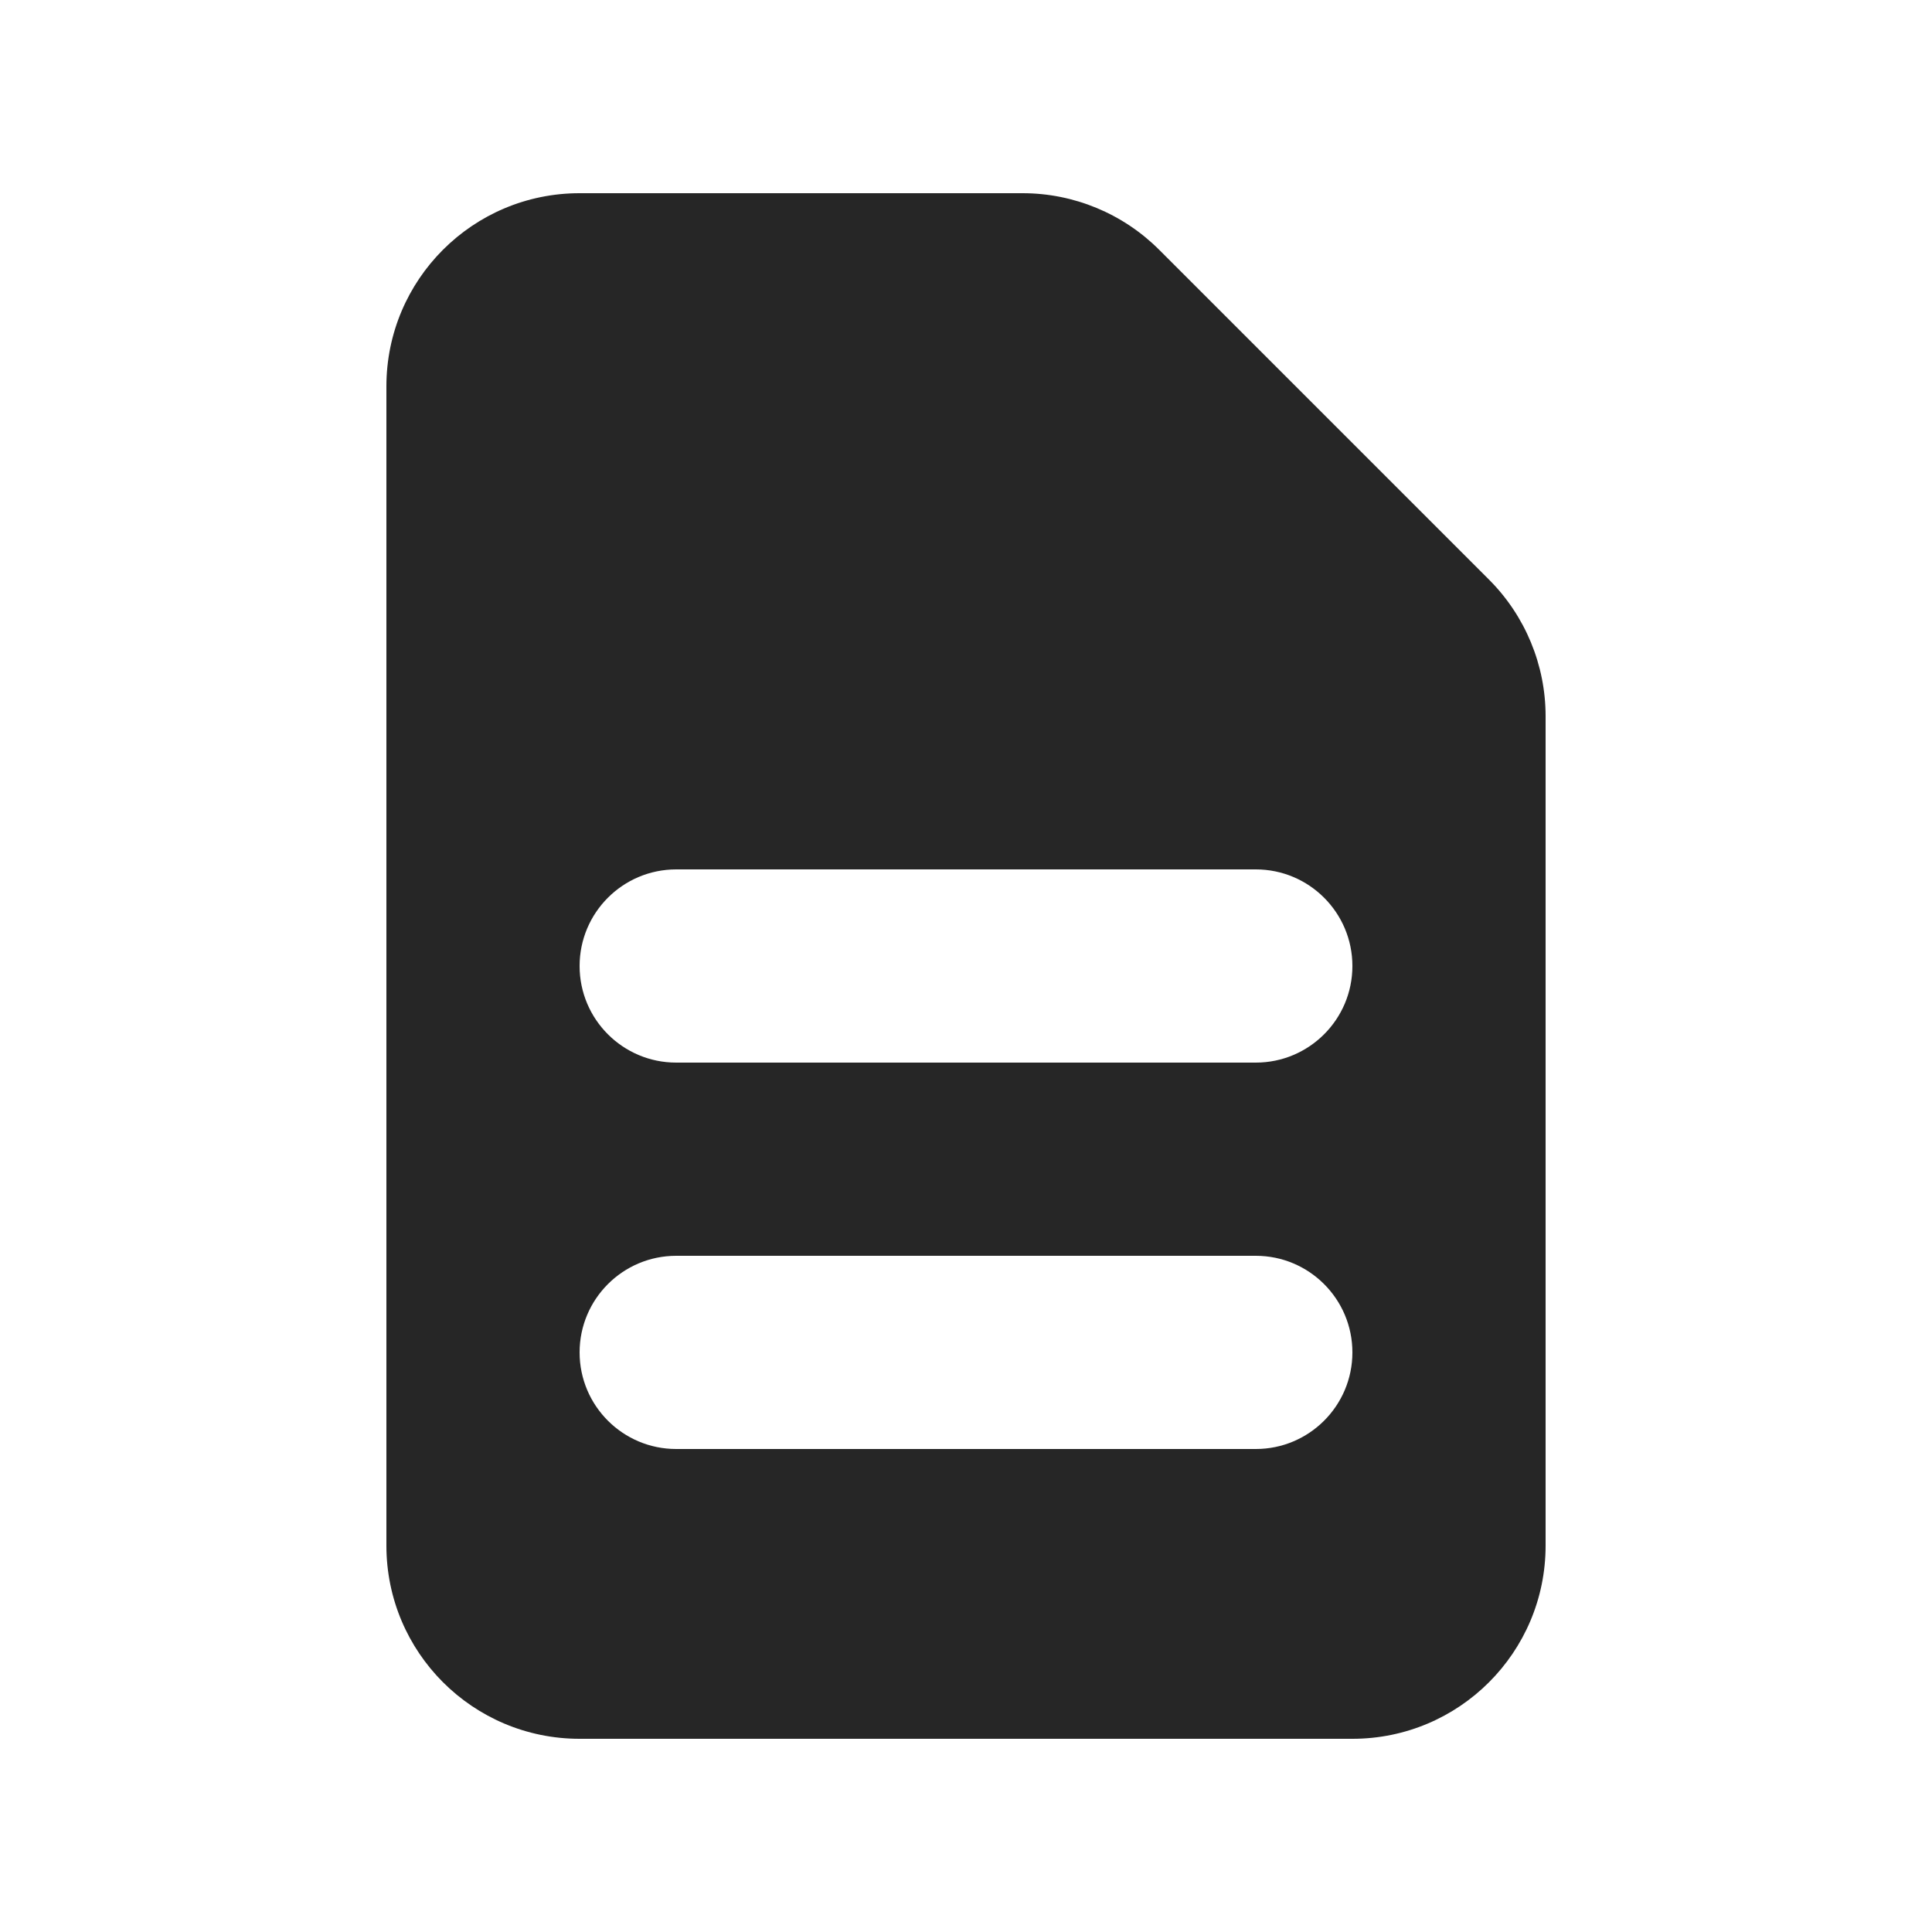
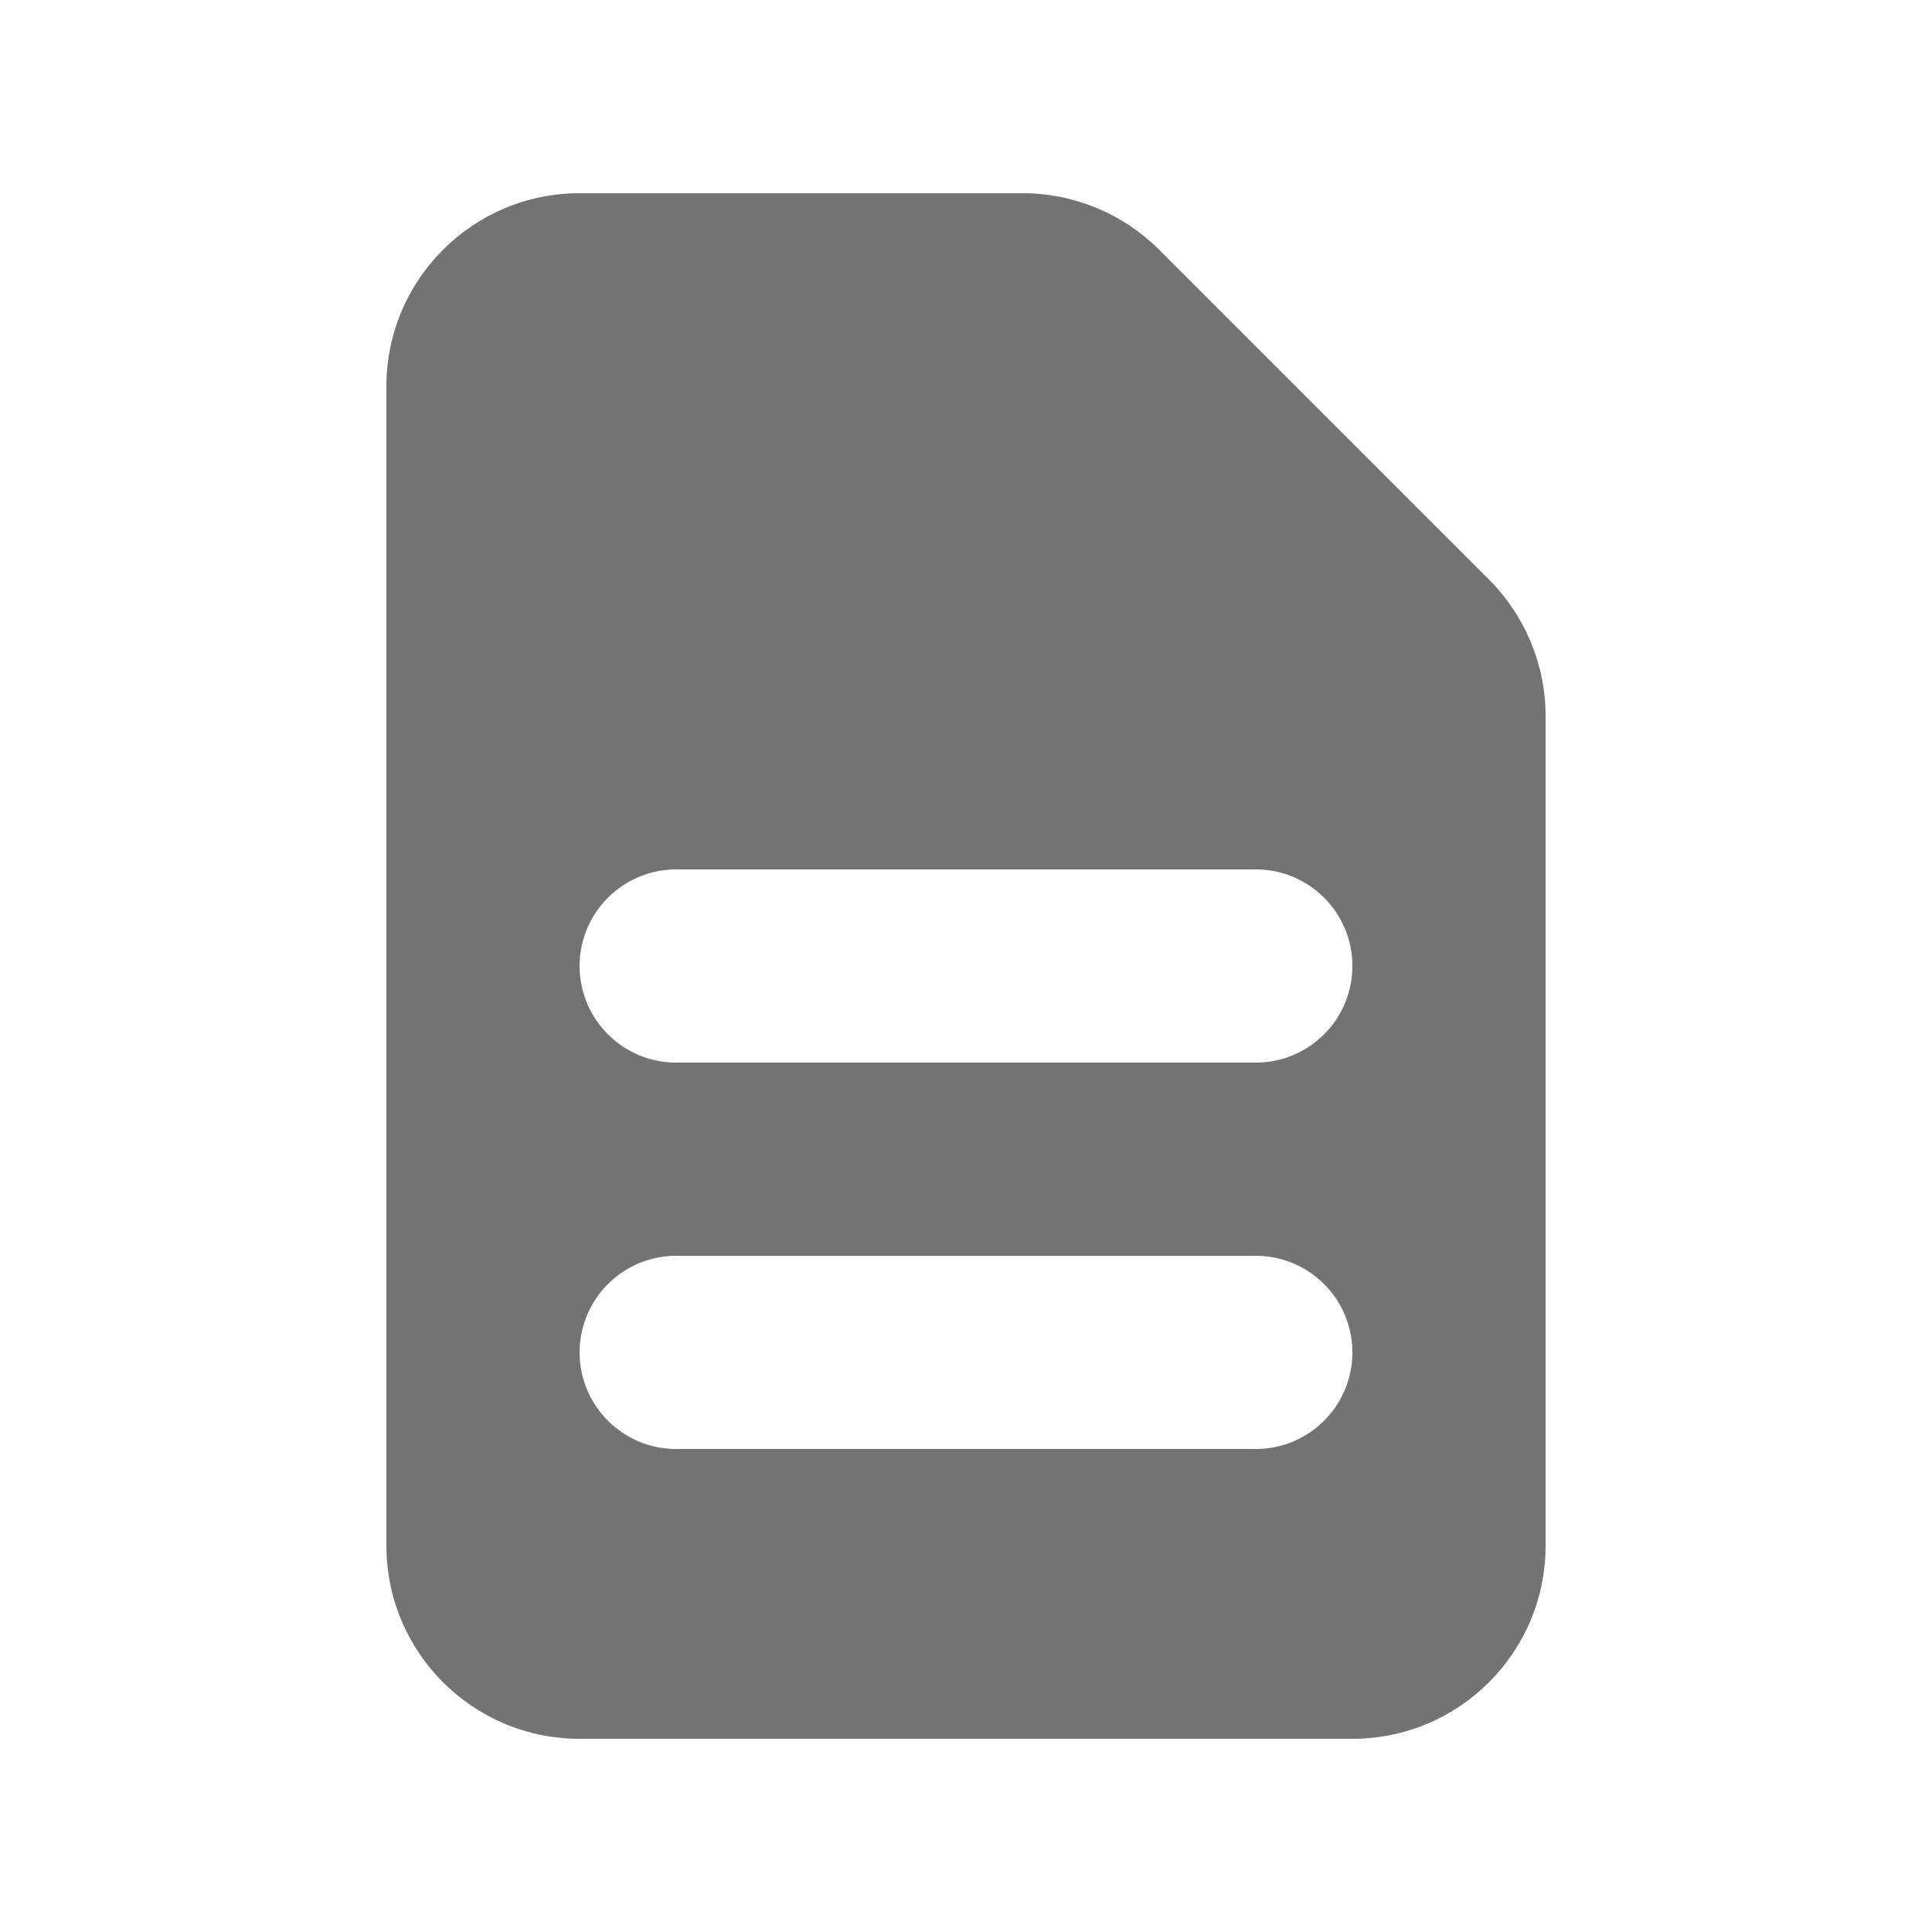
<svg xmlns="http://www.w3.org/2000/svg" width="20" height="20" viewBox="0 0 20 20" fill="none">
-   <path fill-rule="evenodd" clip-rule="evenodd" d="M4 4C4 2.895 4.895 2 6 2H10.586C11.116 2 11.625 2.211 12 2.586L15.414 6C15.789 6.375 16 6.884 16 7.414V16C16 17.105 15.105 18 14 18H6C4.895 18 4 17.105 4 16V4ZM6 10C6 9.448 6.448 9 7 9H13C13.552 9 14 9.448 14 10C14 10.552 13.552 11 13 11H7C6.448 11 6 10.552 6 10ZM7 13C6.448 13 6 13.448 6 14C6 14.552 6.448 15 7 15H13C13.552 15 14 14.552 14 14C14 13.448 13.552 13 13 13H7Z" fill="#262626" />
+   <path fill-rule="evenodd" clip-rule="evenodd" d="M4 4C4 2.895 4.895 2 6 2H10.586C11.116 2 11.625 2.211 12 2.586L15.414 6C15.789 6.375 16 6.884 16 7.414V16C16 17.105 15.105 18 14 18H6C4.895 18 4 17.105 4 16V4ZM6 10C6 9.448 6.448 9 7 9H13C13.552 9 14 9.448 14 10C14 10.552 13.552 11 13 11H7C6.448 11 6 10.552 6 10ZM7 13C6.448 13 6 13.448 6 14C6 14.552 6.448 15 7 15H13C13.552 15 14 14.552 14 14C14 13.448 13.552 13 13 13H7Z" fill="#737373" />
</svg>
